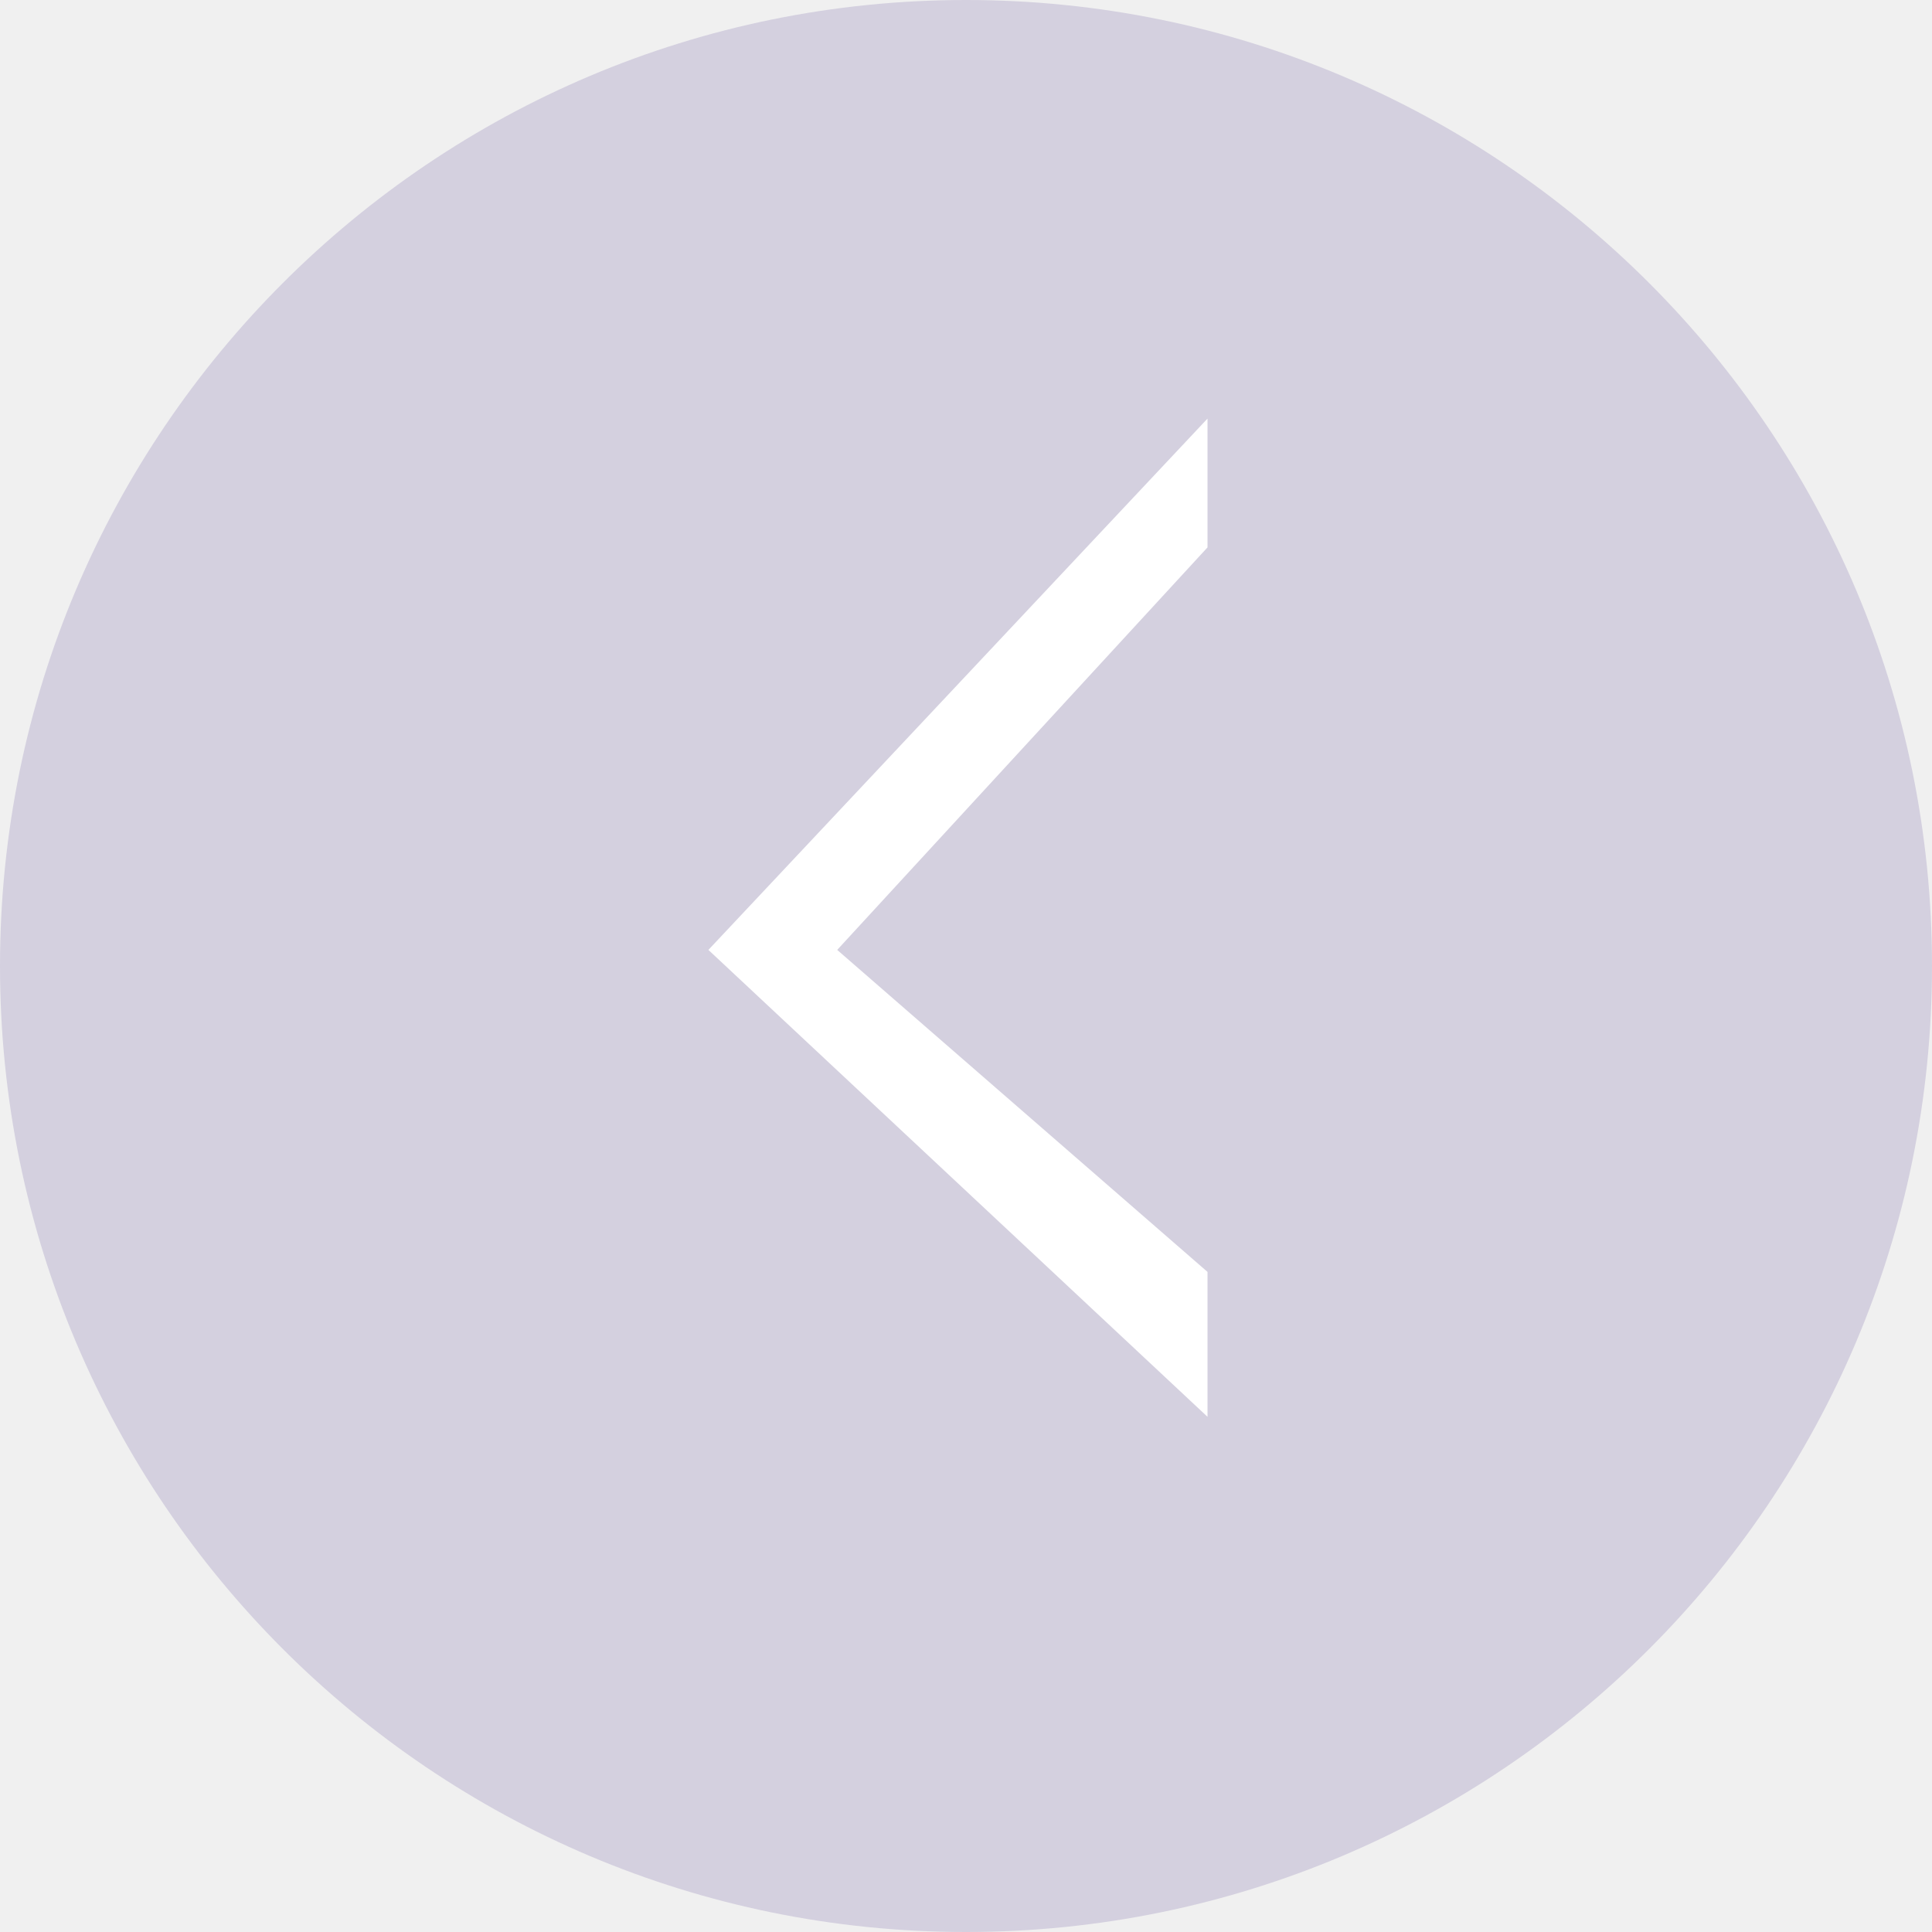
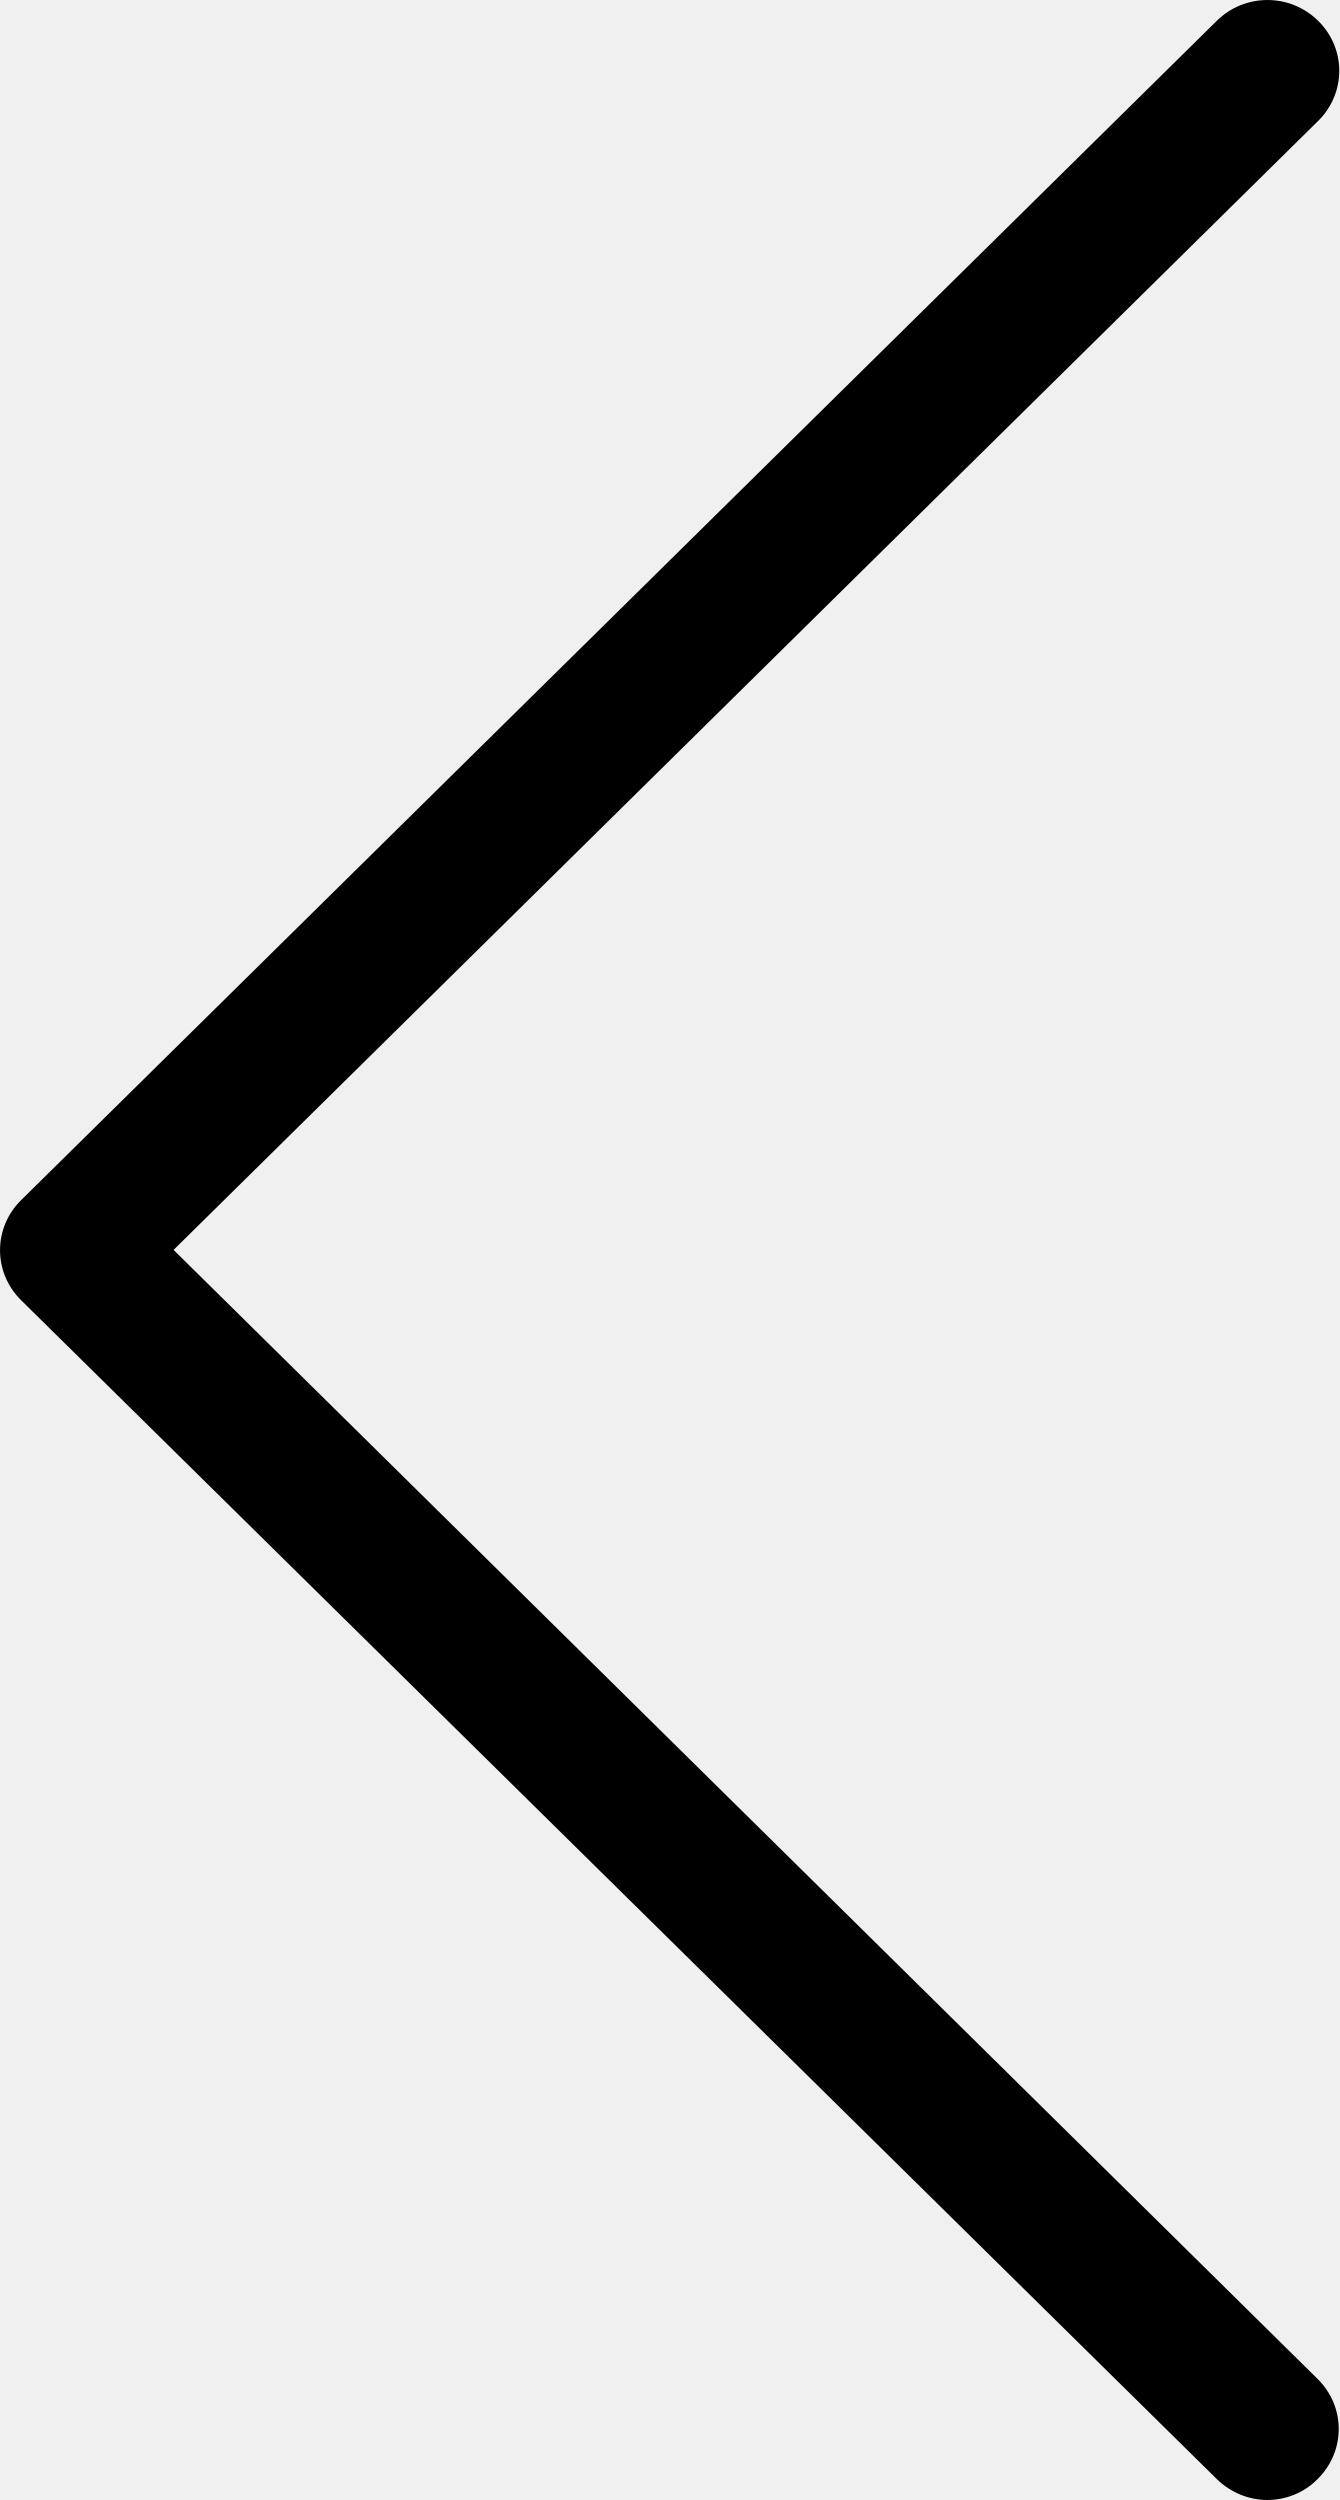
- <svg xmlns="http://www.w3.org/2000/svg" width="60" height="60" viewBox="0 0 60 60" fill="none">
-   <circle cx="30" cy="30" r="30" fill="#D4D0DF" />
-   <path d="M22 29.5L37.5 13V17L26 29.5L37.5 39.5V44L22 29.5Z" fill="white" />
+ <svg xmlns="http://www.w3.org/2000/svg" width="30" height="56" viewBox="0 0 30 56">
+   <g>
+     <g>
+       <path d="M3.888 27.998l25.639-25.29c.63-.623.63-1.62 0-2.241a1.616 1.616 0 0 0-2.272 0L.473 26.883c-.63.622-.63 1.62 0 2.242L27.255 55.53c.309.305.725.47 1.13.47.404 0 .82-.153 1.13-.47.63-.622.63-1.62 0-2.241z" />
+     </g>
+   </g>
</svg>
